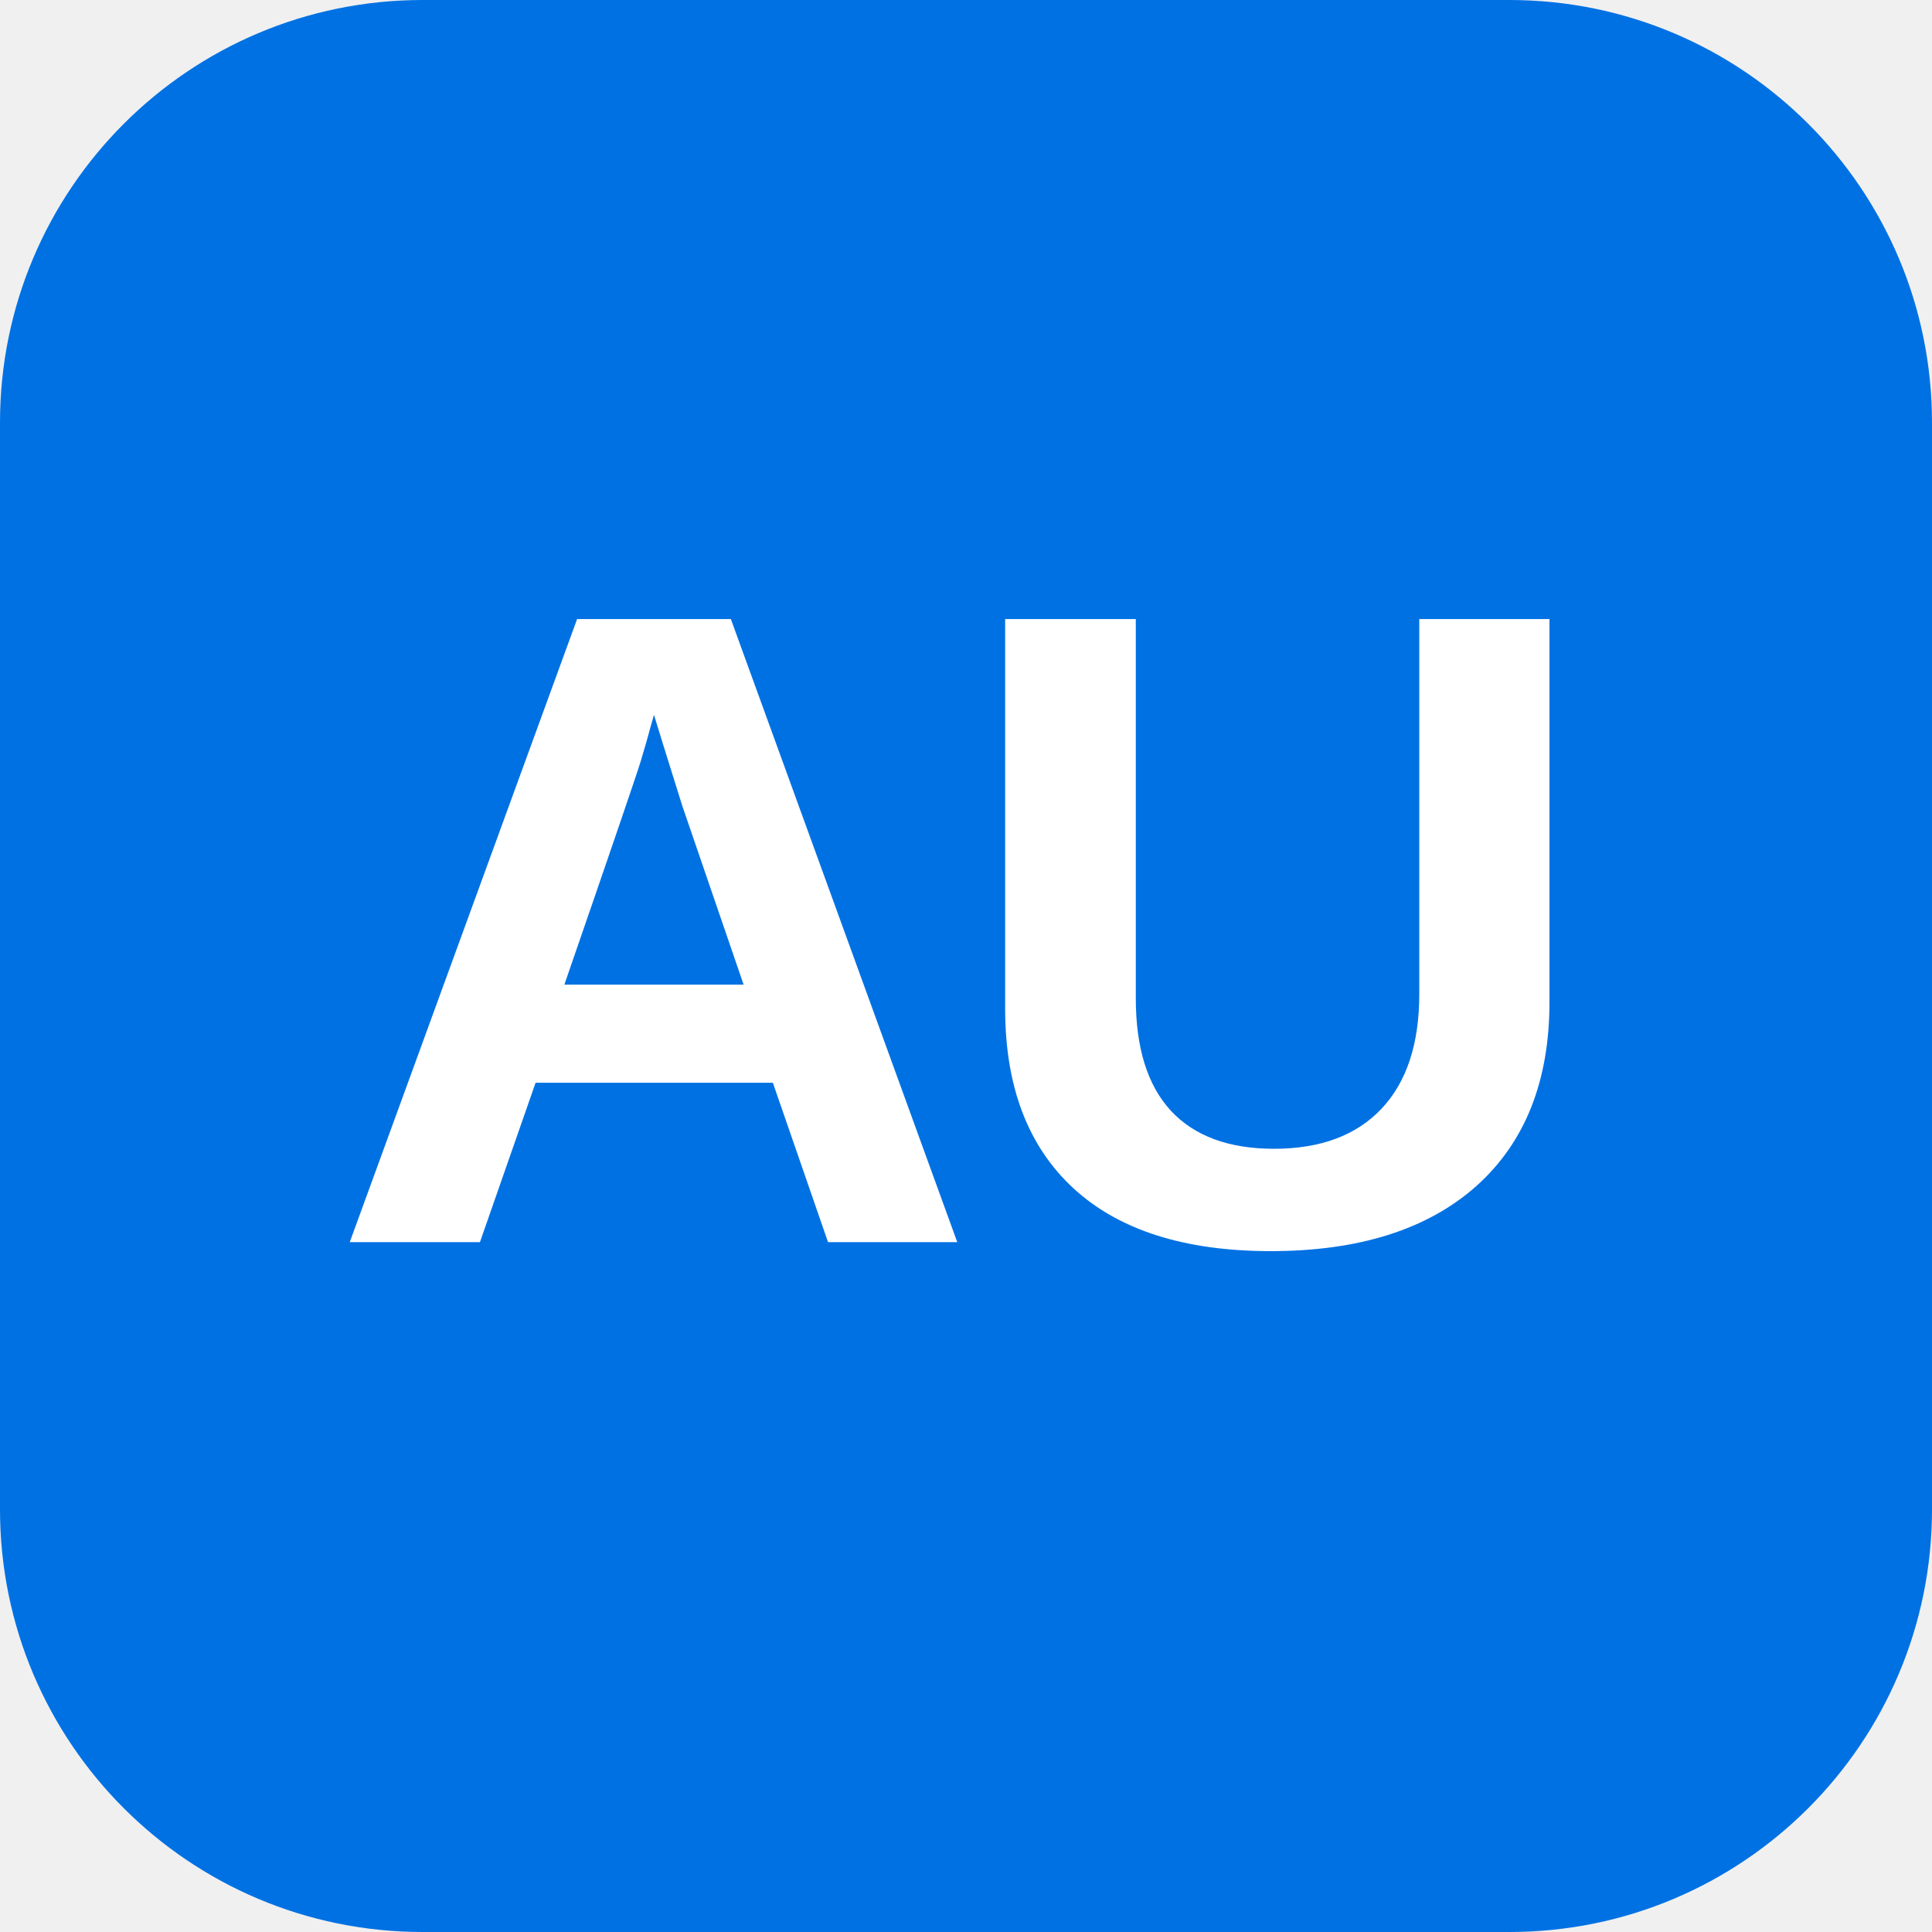
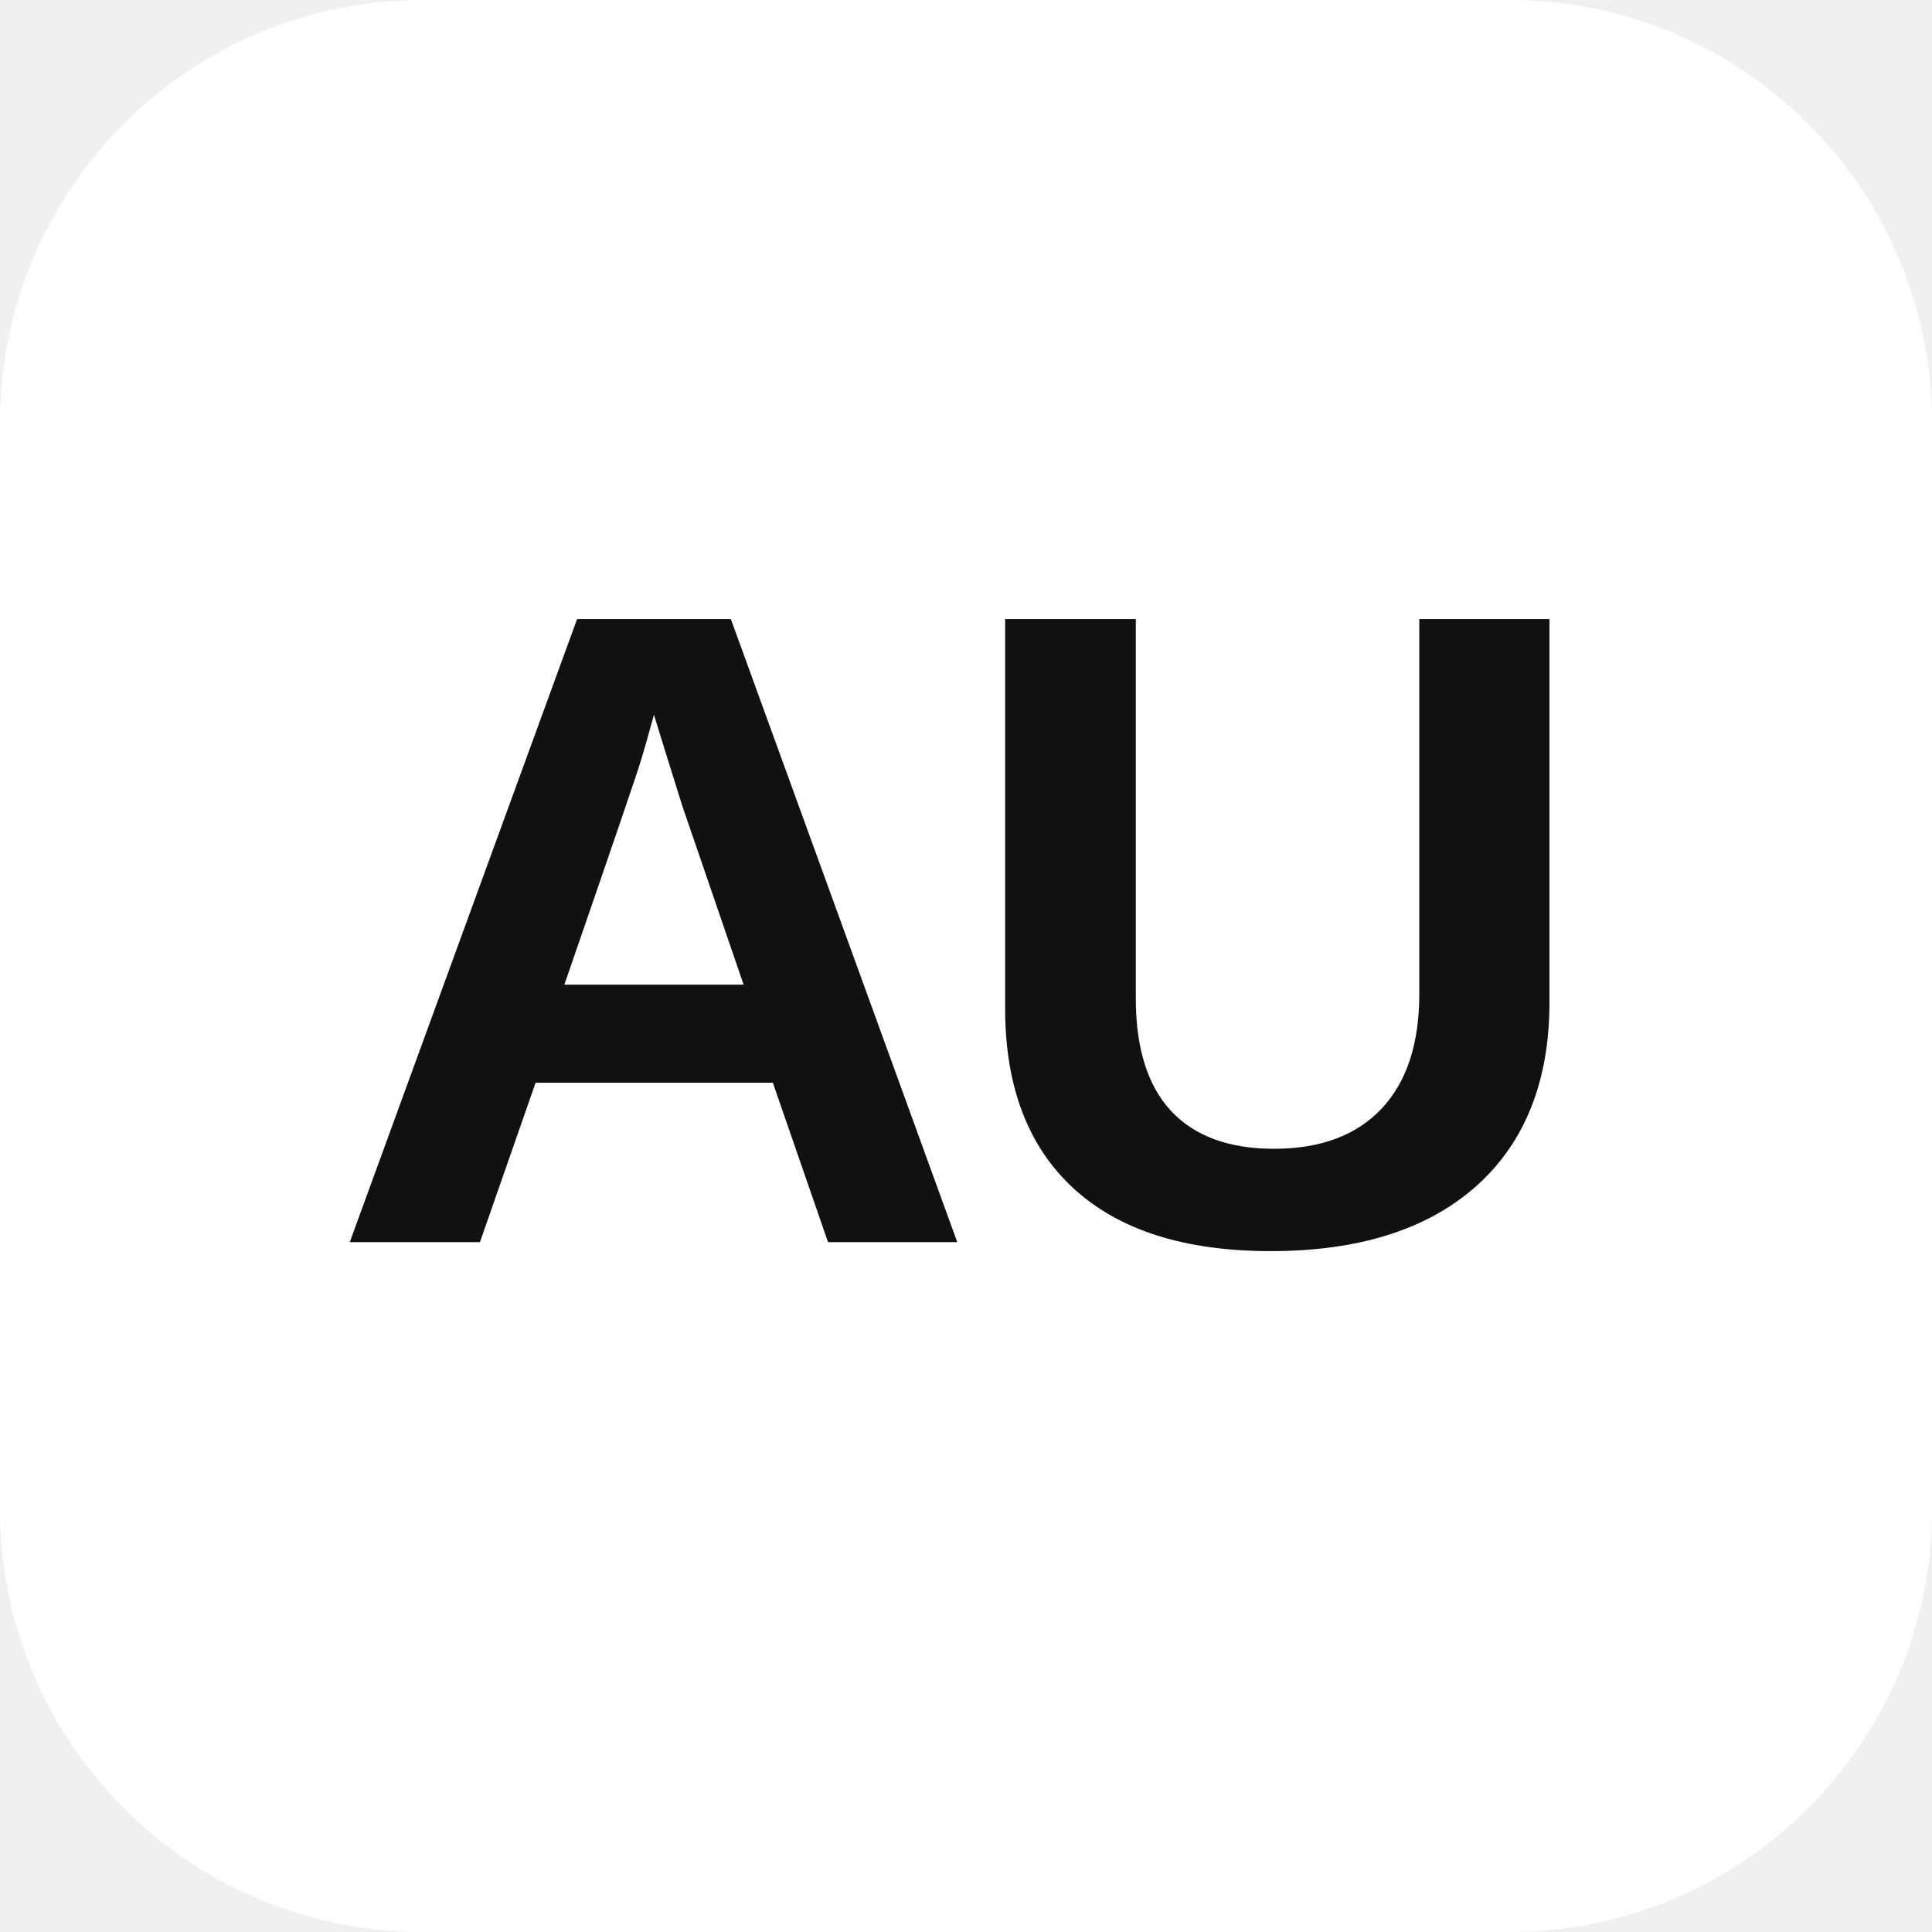
<svg xmlns="http://www.w3.org/2000/svg" viewBox="0 0 64 64" role="img" aria-label="AU favicon">
-   <style>
-     .bg { fill: #0071e3; }
-     .fg { fill: #ffffff; }
- 
-     @media (prefers-color-scheme: dark) {
-       .bg { fill: #dce8ff; }
-       .fg { fill: #10213f; }
-     }
-   </style>
-   <rect class="bg" width="64" height="64" rx="14" />
-   <text class="fg" x="50%" y="51%" text-anchor="middle" dominant-baseline="middle" font-family="Segoe UI, Arial, sans-serif" font-size="30" font-weight="700" letter-spacing="-1">
+   <rect width="64" height="64" rx="14" fill="#ffffff" />
+   <text x="50%" y="51%" text-anchor="middle" dominant-baseline="middle" font-family="Segoe UI, Arial, sans-serif" font-size="30" font-weight="700" letter-spacing="-1" fill="#111111">
    AU
  </text>
</svg>
